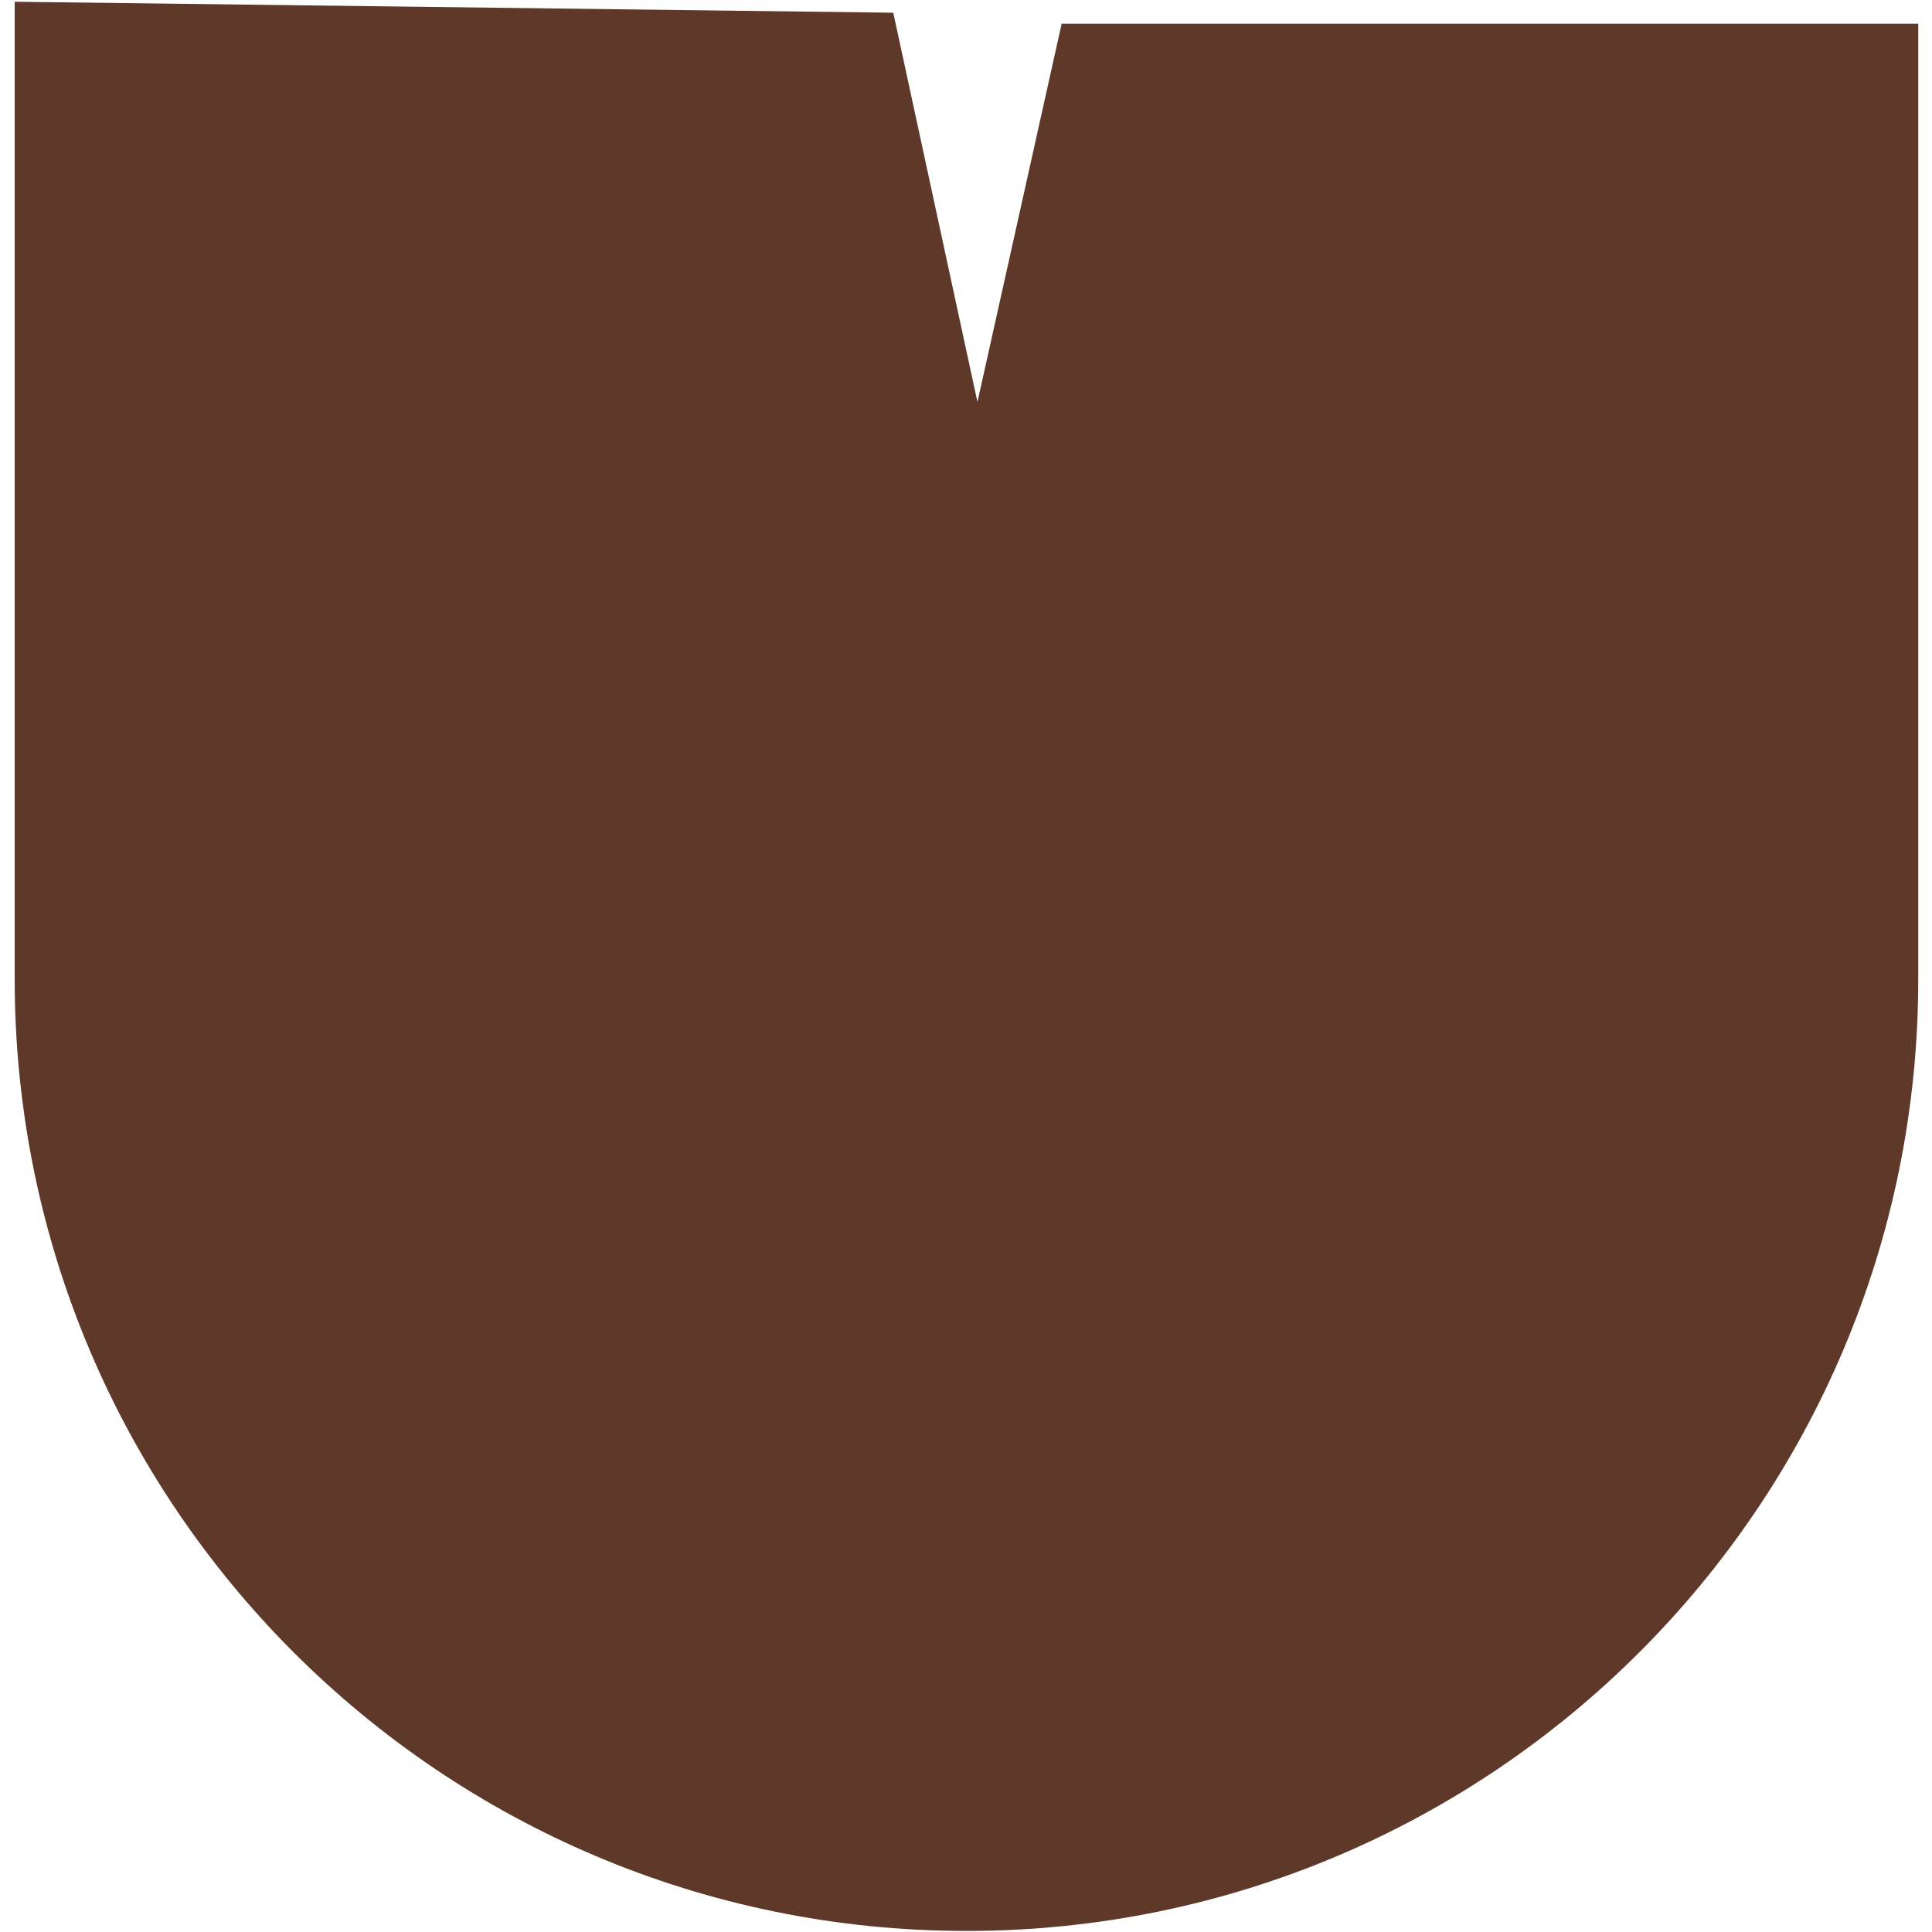
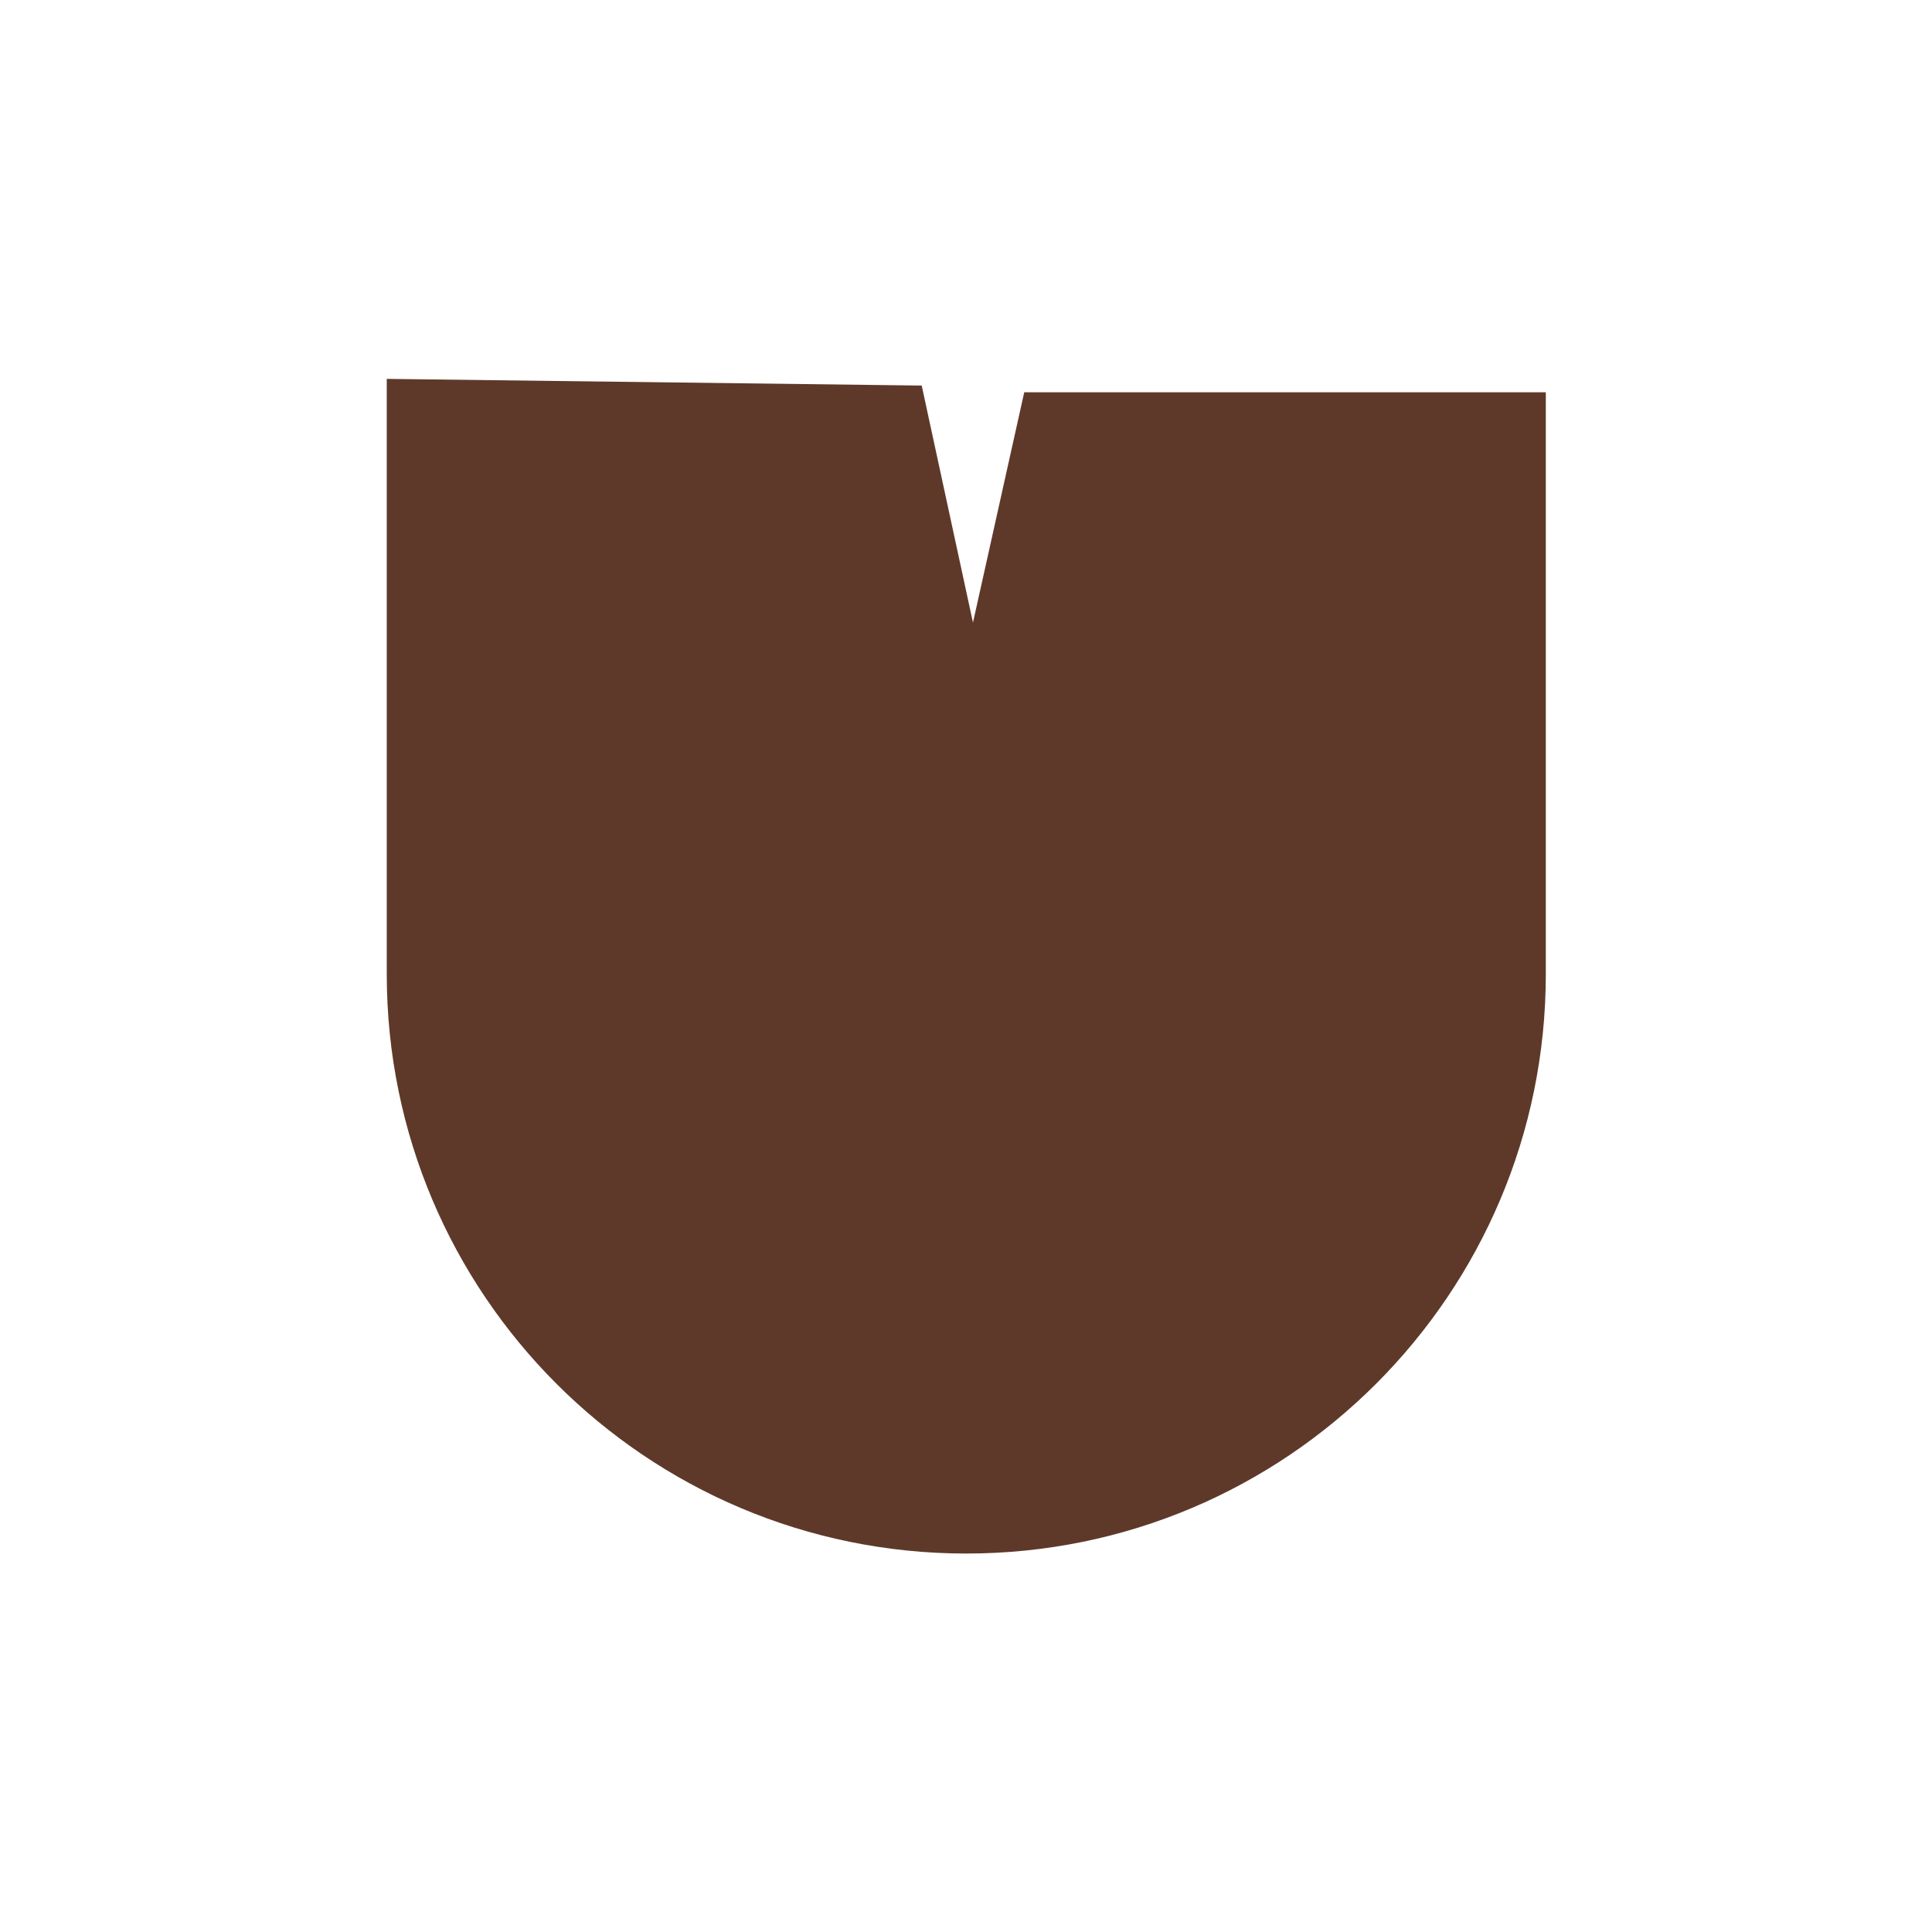
- <svg xmlns="http://www.w3.org/2000/svg" width="512" height="512" viewBox="32 196 1080 1096" preserveAspectRatio="xMidYMid meet" version="1.0">
+ <svg xmlns="http://www.w3.org/2000/svg" width="32" height="32" viewBox="-328 -156 1800 1800" preserveAspectRatio="xMidYMid meet" version="1.0">
  <defs>
    <clipPath id="f432c72655">
      <path d="M 32.332 196.988 L 1113 196.988 L 1113 1292 L 32.332 1292 Z M 32.332 196.988 " clip-rule="nonzero" />
    </clipPath>
    <clipPath id="d925e79fd5">
      <path d="M 32.336 196.988 L 32.336 751.457 C 32.336 1049.664 274.066 1291.398 572.273 1291.398 C 870.469 1291.398 1112.199 1049.664 1112.199 751.457 L 1112.199 209.453 L 626.258 209.453 L 578.496 424.043 L 530.738 203.215 Z M 32.336 196.988 " clip-rule="nonzero" />
    </clipPath>
    <clipPath id="d37ad6cc6b">
      <path d="M 0.332 0.988 L 1080.398 0.988 L 1080.398 1095.441 L 0.332 1095.441 Z M 0.332 0.988 " clip-rule="nonzero" />
    </clipPath>
    <clipPath id="e3278771f9">
      <path d="M 0.336 0.988 L 0.336 555.457 C 0.336 853.664 242.066 1095.398 540.273 1095.398 C 838.469 1095.398 1080.199 853.664 1080.199 555.457 L 1080.199 13.453 L 594.258 13.453 L 546.496 228.043 L 498.738 7.215 Z M 0.336 0.988 " clip-rule="nonzero" />
    </clipPath>
    <clipPath id="c8003119b4">
      <rect x="0" width="1081" y="0" height="1096" />
    </clipPath>
  </defs>
  <g clip-path="url(#f432c72655)">
    <g clip-path="url(#d925e79fd5)">
      <g transform="matrix(1, 0, 0, 1, 32, 196)">
        <g clip-path="url(#c8003119b4)">
          <g clip-path="url(#d37ad6cc6b)">
            <g clip-path="url(#e3278771f9)">
              <path fill="#5e3929" d="M 0.332 0.988 L 1080.199 0.988 L 1080.199 1096.348 L 0.332 1096.348 Z M 0.332 0.988 " fill-opacity="1" fill-rule="nonzero" />
            </g>
          </g>
        </g>
      </g>
    </g>
  </g>
</svg>
